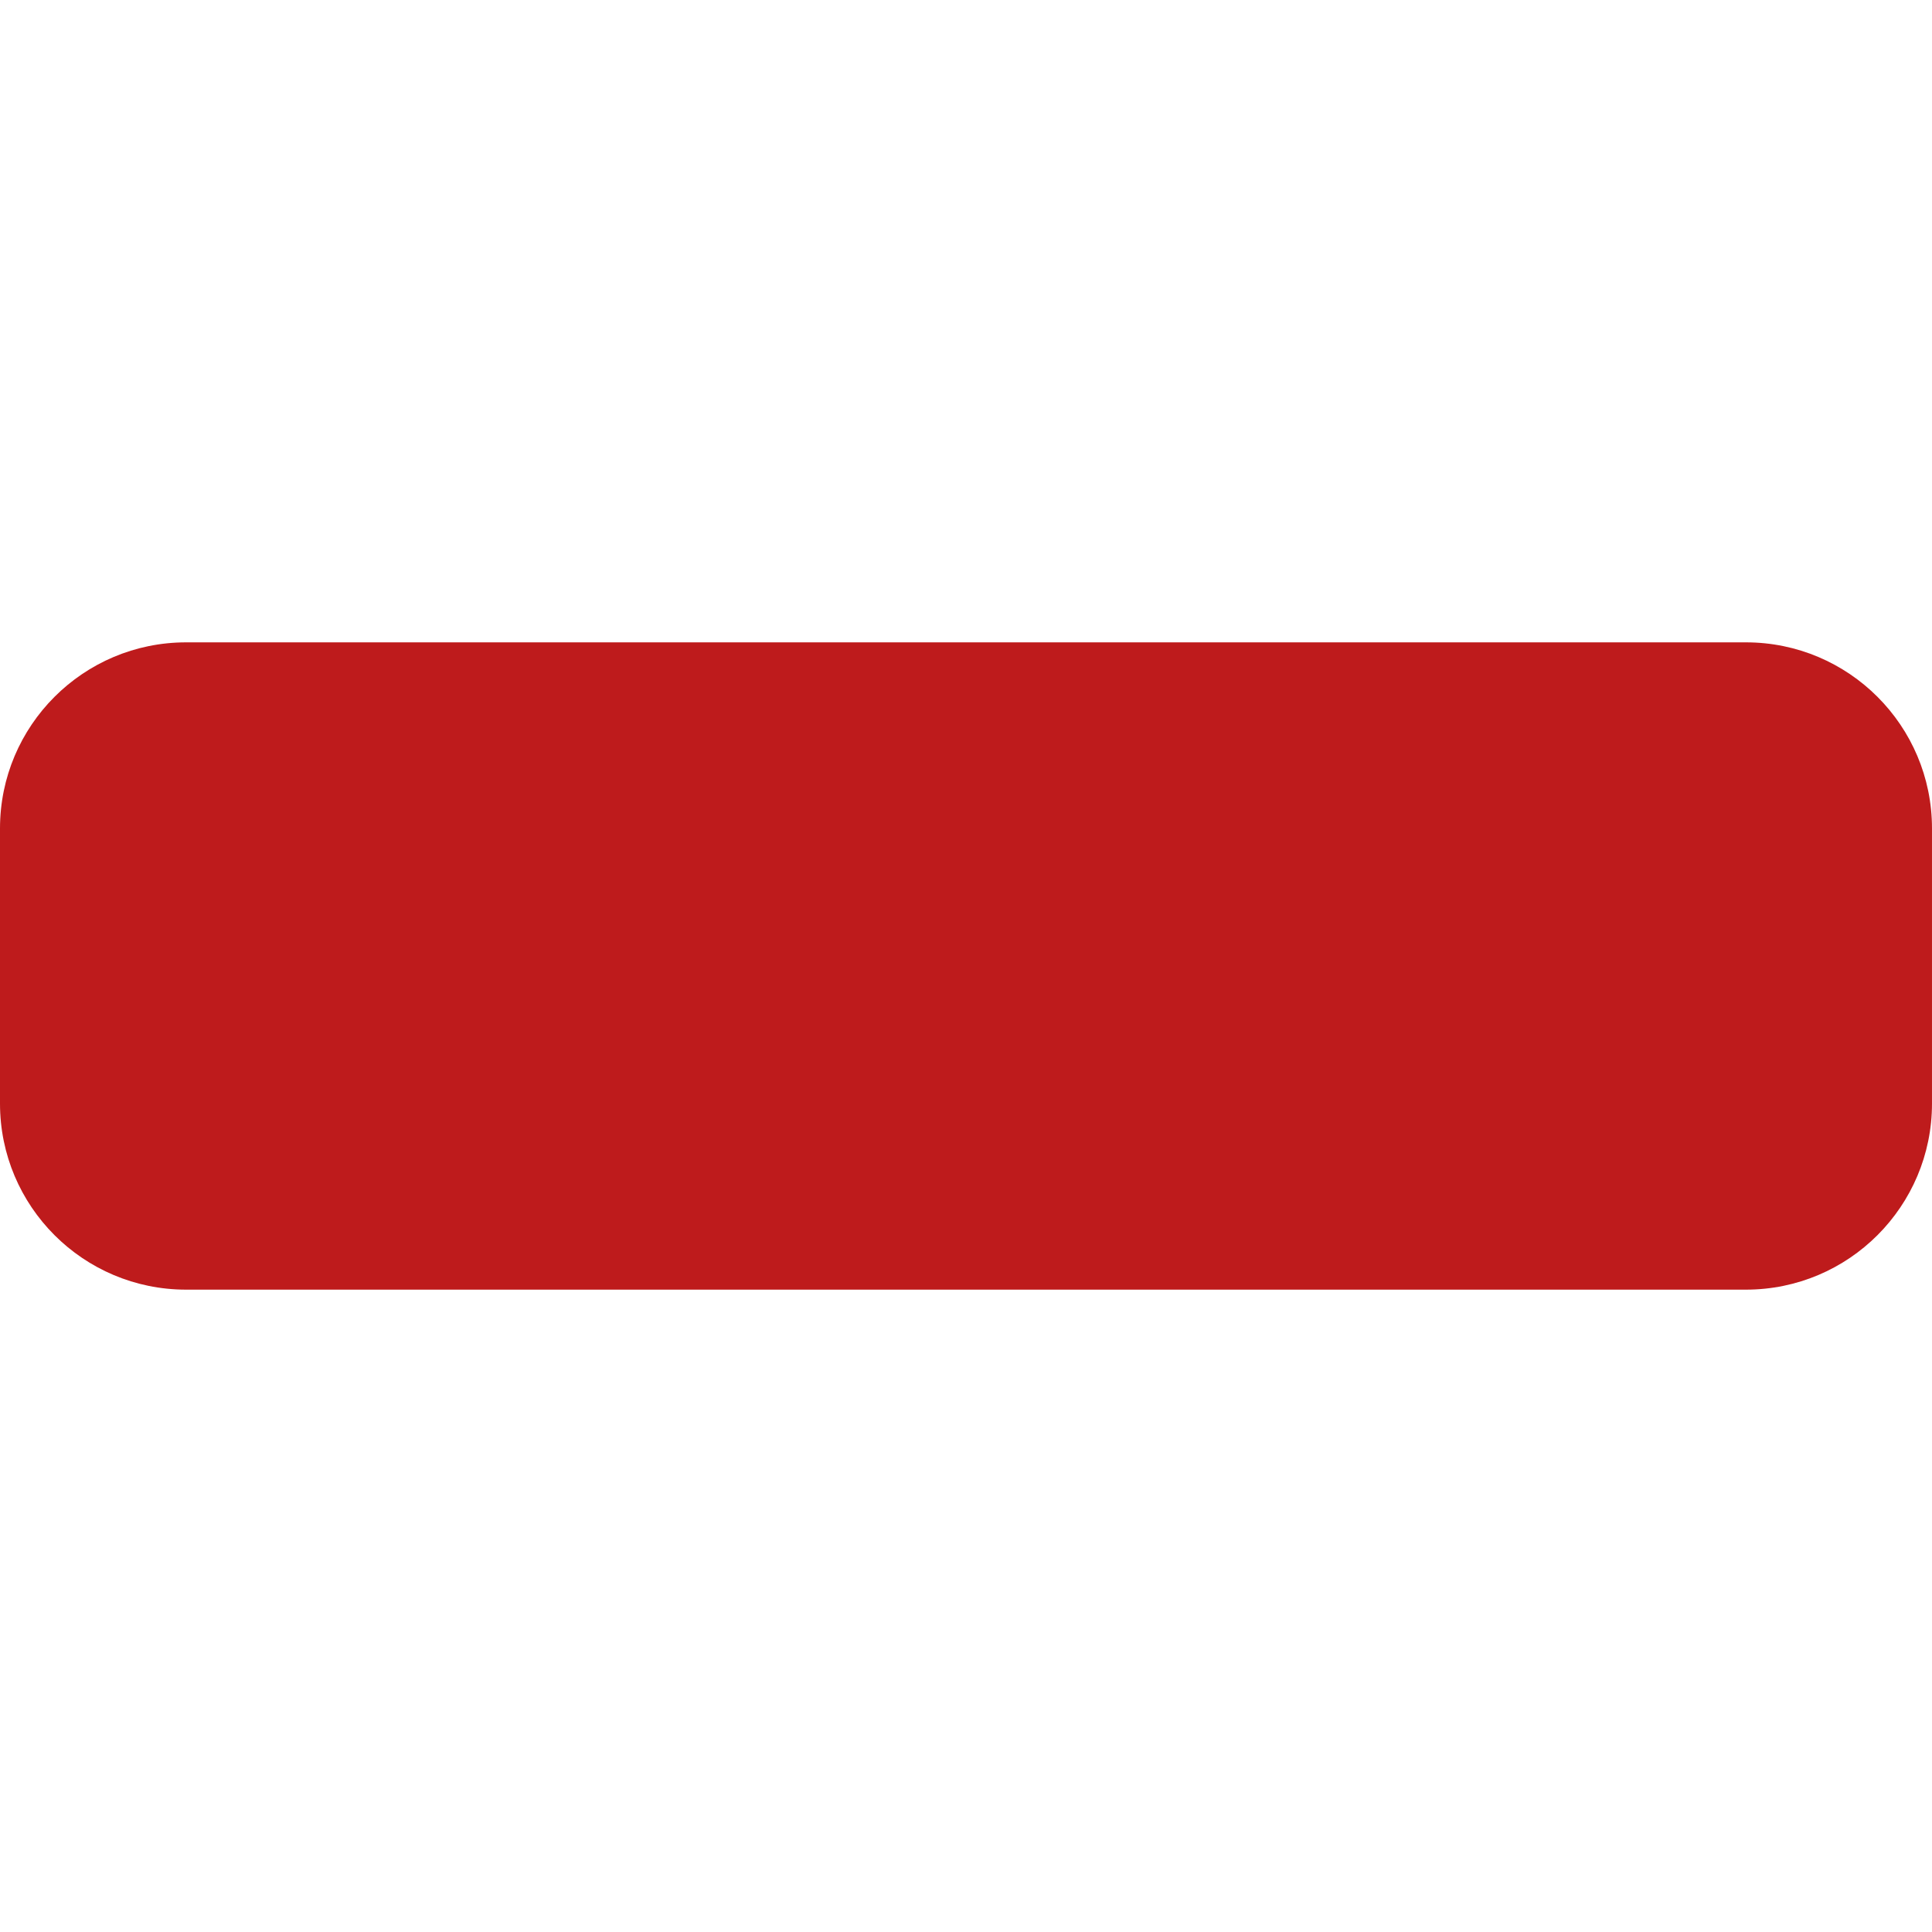
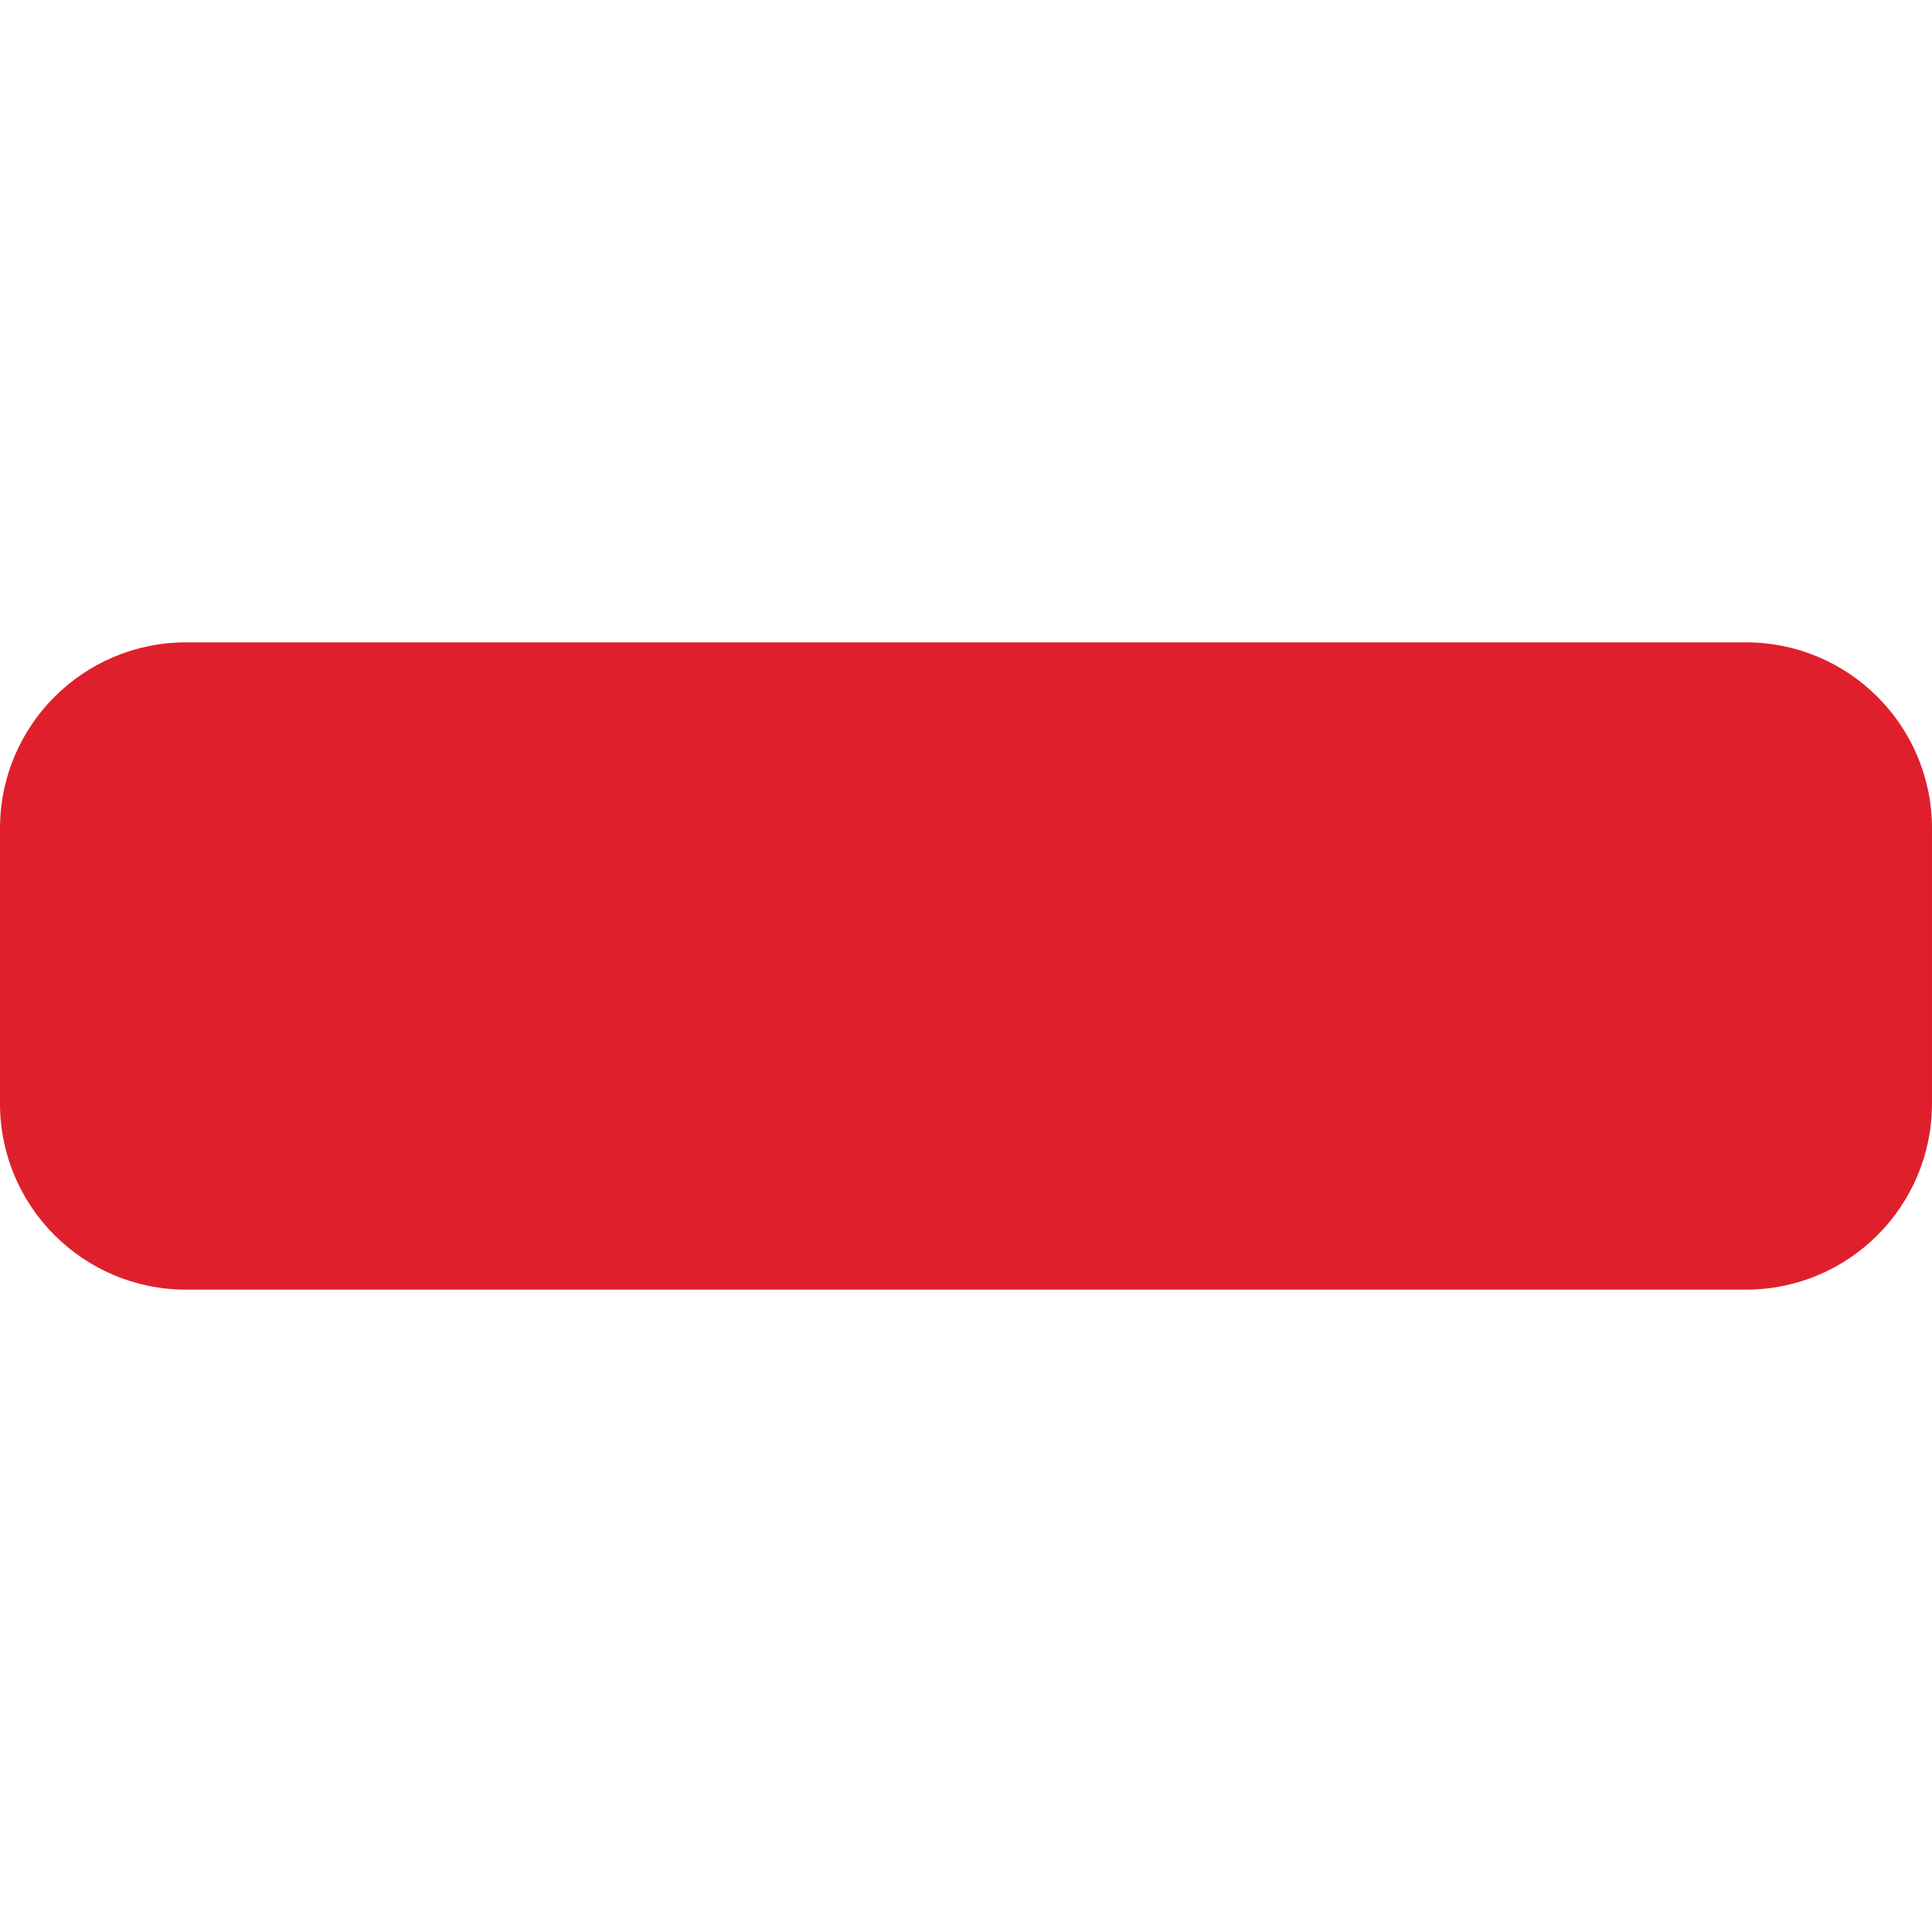
<svg xmlns="http://www.w3.org/2000/svg" version="1.1" x="0px" y="0px" viewBox="0 0 4000 4000" style="enable-background:new 0 0 4000 4000;" xml:space="preserve">
  <style type="text/css">
	.st0{display:none;}
	.st1{display:inline;fill:#E7ECED;}
- 	.st2{display:inline;fill:#be1b1c;}
- 	.st3{display:inline;fill:#a19f97;}
- 	.st4{display:inline;fill:#1e1f1e;}
+ 	.st2{display:inline;fill:#df202c;}
+ 	.st3{display:inline;fill:#cfc7bf;}
+ 	.st4{display:inline;fill:#3e3a38;}
	.st5{display:inline;fill:#366DB6;}
	.st6{display:inline;fill:#F6F6F6;}
	.st7{display:inline;}
- 	.st8{fill:#be1b1c;}
+ 	.st8{fill:#df202c;}
</style>
  <g id="Main" class="st0">
    <path class="st1" d="M1772.9,2255.66l-158.15,158.14l158.15,158.14c26.96,26.97,26.96,70.55,0,97.51   c-13.46,13.45-31.11,20.2-48.76,20.2c-17.66,0-35.32-6.75-48.76-20.2l-206.9-206.9c-26.97-26.96-26.97-70.55,0-97.51l206.9-206.9   c26.9-26.97,70.62-26.97,97.52,0C1799.86,2185.11,1799.86,2228.69,1772.9,2255.66z" />
    <path class="st1" d="M2135.23,2156.84l-137.93,482.75c-8.62,30.34-36.2,50.06-66.27,50.06c-6.28,0-12.62-0.89-18.97-2.61   c-36.62-10.49-57.86-48.69-47.38-85.24l137.93-482.76c10.48-36.62,48.61-57.59,85.24-47.45   C2124.46,2082.08,2145.71,2120.28,2135.23,2156.84z" />
    <path class="st1" d="M2531.51,2462.55l-206.9,206.9c-13.44,13.45-31.1,20.2-48.75,20.2c-17.66,0-35.32-6.75-48.76-20.2   c-26.97-26.97-26.97-70.55,0-97.51l158.14-158.14l-158.14-158.14c-26.97-26.97-26.97-70.56,0-97.52c26.9-26.97,70.61-26.97,97.51,0   l206.9,206.9C2558.48,2392.01,2558.48,2435.59,2531.51,2462.55z" />
    <path class="st1" d="M3152.2,2206.89c-70.9,0-135.45-45.17-155.45-113.17c-20.9-70.97-49.1-112.62-83.86-176.42   c-34-62.41-20.76-140.14,29.52-190.41l111.93-111.93l-255.59-255.58l-111.93,111.93c-50.27,50.27-128,63.51-190.41,29.51   c-63.8-34.76-105.45-62.97-176.41-83.86c-67.93-19.93-113.11-84.48-113.11-155.38v-158.14H1793.1v158.14   c0,70.9-45.17,135.44-113.17,155.44c-70.97,20.9-112.62,49.11-176.42,83.86c-62.41,34-140.14,20.76-190.41-29.51l-111.93-111.93   l-255.59,255.58l111.93,111.93c50.28,50.28,63.52,128,29.52,190.42c-34.76,63.79-62.97,105.44-83.86,176.41   c-19.93,67.93-84.48,113.1-155.38,113.1H689.65v413.8H847.8c70.89,0,135.44,45.17,155.44,113.17   c20.9,70.97,49.1,112.62,83.86,176.41c34,62.42,20.76,140.14-29.52,190.42l-111.93,111.93l255.59,255.58l111.93-111.93   c50.27-50.27,128-63.51,190.41-29.51c63.8,34.76,105.45,62.97,176.42,83.86c67.93,19.93,113.1,84.48,113.1,155.38v158.14h413.79   v-158.14c0-70.9,45.18-135.45,113.18-155.45c70.96-20.89,112.61-49.1,176.41-83.86c62.41-34,140.14-20.75,190.41,29.52   l111.93,111.93l255.59-255.59l-111.93-111.92c-50.27-50.28-63.52-128-29.52-190.42c34.76-63.8,62.97-105.44,83.86-176.41   c19.93-67.93,84.49-113.1,155.38-113.1h158.14v-413.8H3152.2z M2000,3172.41c-418.98,0-758.62-339.64-758.62-758.61   c0-418.98,339.64-758.62,758.62-758.62c418.97,0,758.61,339.64,758.61,758.62C2758.61,2832.77,2418.97,3172.41,2000,3172.41z" />
    <path class="st2" d="M3999.99,653.61v173.98H0v2931.02C0,3891.93,108.07,4000,241.38,4000h3517.23   c133.31,0,241.38-108.07,241.39-241.39V655.17C4000,654.65,4000,654.13,3999.99,653.61z M3310.34,2620.69H3152.2   c-70.89,0-135.45,45.17-155.38,113.1c-20.89,70.97-49.1,112.61-83.86,176.41c-34,62.42-20.75,140.14,29.52,190.42l111.93,111.92   l-255.59,255.59l-111.93-111.93c-50.27-50.27-128-63.52-190.41-29.52c-63.8,34.76-105.45,62.97-176.41,83.86   c-68,20-113.18,84.55-113.18,155.45v158.14H1793.1v-158.14c0-70.9-45.17-135.45-113.1-155.38   c-70.97-20.89-112.62-49.1-176.42-83.86c-62.41-34-140.14-20.76-190.41,29.51l-111.93,111.93l-255.59-255.58l111.93-111.93   c50.28-50.28,63.52-128,29.52-190.42c-34.76-63.79-62.96-105.44-83.86-176.41c-20-68-84.55-113.17-155.44-113.17H689.65v-413.8   h158.14c70.9,0,135.45-45.17,155.38-113.1c20.89-70.97,49.1-112.62,83.86-176.41c34-62.42,20.76-140.14-29.52-190.42   l-111.93-111.93l255.59-255.58l111.93,111.93c50.27,50.27,128,63.51,190.41,29.51c63.8-34.75,105.45-62.96,176.42-83.86   c68-20,113.17-84.54,113.17-155.44v-158.14h413.79v158.14c0,70.9,45.18,135.45,113.11,155.38c70.96,20.89,112.61,49.1,176.41,83.86   c62.41,34,140.14,20.76,190.41-29.51l111.93-111.93l255.59,255.58l-111.93,111.93c-50.28,50.27-63.52,128-29.52,190.41   c34.76,63.8,62.96,105.45,83.86,176.42c20,68,84.55,113.17,155.45,113.17h158.14V2620.69z" />
    <path class="st3" d="M3758.62,0H241.38C108.07,0,0,108.07,0,241.39v586.2h3999.99v-586.2C3999.99,108.07,3891.92,0,3758.62,0z    M551.72,551.72H275.86V275.86h275.86V551.72z M1103.44,551.72H827.58V275.86h275.86V551.72z M1655.17,551.72h-275.86V275.86   h275.86V551.72z" />
    <rect x="275.86" y="275.86" class="st4" width="275.86" height="275.86" />
    <rect x="827.58" y="275.86" class="st4" width="275.86" height="275.86" />
    <rect x="1379.31" y="275.86" class="st4" width="275.86" height="275.86" />
    <path class="st5" d="M1772.9,2255.66l-158.15,158.14l158.15,158.14c26.96,26.97,26.96,70.55,0,97.51   c-13.46,13.45-31.11,20.2-48.76,20.2c-17.66,0-35.32-6.75-48.76-20.2l-206.9-206.9c-26.97-26.96-26.97-70.55,0-97.51l206.9-206.9   c26.9-26.97,70.62-26.97,97.52,0C1799.86,2185.11,1799.86,2228.69,1772.9,2255.66z" />
    <path class="st5" d="M2135.23,2156.84l-137.93,482.75c-8.62,30.34-36.2,50.06-66.27,50.06c-6.28,0-12.62-0.89-18.97-2.61   c-36.62-10.49-57.86-48.69-47.38-85.24l137.93-482.76c10.48-36.62,48.61-57.59,85.24-47.45   C2124.46,2082.08,2145.71,2120.28,2135.23,2156.84z" />
    <path class="st5" d="M2531.51,2365.04c26.97,26.97,26.97,70.55,0,97.51l-206.9,206.9c-13.44,13.45-31.1,20.2-48.75,20.2   c-17.66,0-35.32-6.75-48.76-20.2c-26.97-26.97-26.97-70.55,0-97.51l158.14-158.14l-158.14-158.14c-26.97-26.97-26.97-70.56,0-97.52   c26.9-26.97,70.61-26.97,97.51,0L2531.51,2365.04z" />
    <path class="st6" d="M3152.2,2206.89c-70.9,0-135.45-45.17-155.45-113.17c-20.9-70.97-49.1-112.62-83.86-176.42   c-34-62.41-20.76-140.14,29.52-190.41l111.93-111.93l-255.59-255.58l-111.93,111.93c-50.27,50.27-128,63.51-190.41,29.51   c-63.8-34.76-105.45-62.97-176.41-83.86c-67.93-19.93-113.11-84.48-113.11-155.38v-158.14H1793.1v158.14   c0,70.9-45.17,135.44-113.17,155.44c-70.97,20.9-112.62,49.11-176.42,83.86c-62.41,34-140.14,20.76-190.41-29.51l-111.93-111.93   l-255.59,255.58l111.93,111.93c50.28,50.28,63.52,128,29.52,190.42c-34.76,63.79-62.97,105.44-83.86,176.41   c-19.93,67.93-84.48,113.1-155.38,113.1H689.65v413.8H847.8c70.89,0,135.44,45.17,155.44,113.17   c20.9,70.97,49.1,112.62,83.86,176.41c34,62.42,20.76,140.14-29.52,190.42l-111.93,111.93l255.59,255.58l111.93-111.93   c50.27-50.27,128-63.51,190.41-29.51c63.8,34.76,105.45,62.97,176.42,83.86c67.93,19.93,113.1,84.48,113.1,155.38v158.14h413.79   v-158.14c0-70.9,45.18-135.45,113.18-155.45c70.96-20.89,112.61-49.1,176.41-83.86c62.41-34,140.14-20.75,190.41,29.52   l111.93,111.93l255.59-255.59l-111.93-111.92c-50.27-50.28-63.52-128-29.52-190.42c34.76-63.8,62.97-105.44,83.86-176.41   c19.93-67.93,84.49-113.1,155.38-113.1h158.14v-413.8H3152.2z M2000,3172.41c-418.98,0-758.62-339.64-758.62-758.61   c0-418.98,339.64-758.62,758.62-758.62c418.97,0,758.61,339.64,758.61,758.62C2758.61,2832.77,2418.97,3172.41,2000,3172.41z" />
    <path class="st3" d="M2000,1655.18c-418.98,0-758.62,339.64-758.62,758.62c0,418.97,339.64,758.61,758.62,758.61   c418.97,0,758.61-339.64,758.61-758.61C2758.61,1994.82,2418.97,1655.18,2000,1655.18z M1772.9,2571.94   c26.96,26.97,26.96,70.55,0,97.51c-13.46,13.45-31.11,20.2-48.76,20.2c-17.66,0-35.32-6.75-48.76-20.2l-206.9-206.9   c-26.97-26.96-26.97-70.55,0-97.51l206.9-206.9c26.9-26.97,70.62-26.97,97.52,0c26.96,26.97,26.96,70.55,0,97.52l-158.15,158.14   L1772.9,2571.94z M2135.23,2156.84l-137.93,482.75c-8.62,30.34-36.2,50.06-66.27,50.06c-6.28,0-12.62-0.89-18.97-2.61   c-36.62-10.49-57.86-48.69-47.38-85.24l137.93-482.76c10.48-36.62,48.61-57.59,85.24-47.45   C2124.46,2082.08,2145.71,2120.28,2135.23,2156.84z M2531.51,2462.55l-206.9,206.9c-13.44,13.45-31.1,20.2-48.75,20.2   c-17.66,0-35.32-6.75-48.76-20.2c-26.97-26.97-26.97-70.55,0-97.51l158.14-158.14l-158.14-158.14c-26.97-26.97-26.97-70.56,0-97.52   c26.9-26.97,70.61-26.97,97.51,0l206.9,206.9C2558.48,2392.01,2558.48,2435.59,2531.51,2462.55z" />
    <path class="st4" d="M1772.9,2255.66l-158.15,158.14l158.15,158.14c26.96,26.97,26.96,70.55,0,97.51   c-13.46,13.45-31.11,20.2-48.76,20.2c-17.66,0-35.32-6.75-48.76-20.2l-206.9-206.9c-26.97-26.96-26.97-70.55,0-97.51l206.9-206.9   c26.9-26.97,70.62-26.97,97.52,0C1799.86,2185.11,1799.86,2228.69,1772.9,2255.66z" />
    <path class="st4" d="M2135.23,2156.84l-137.93,482.75c-8.62,30.34-36.2,50.06-66.27,50.06c-6.28,0-12.62-0.89-18.97-2.61   c-36.62-10.49-57.86-48.69-47.38-85.24l137.93-482.76c10.48-36.62,48.61-57.59,85.24-47.45   C2124.46,2082.08,2145.71,2120.28,2135.23,2156.84z" />
    <path class="st4" d="M2531.51,2462.55l-206.9,206.9c-13.44,13.45-31.1,20.2-48.75,20.2c-17.66,0-35.32-6.75-48.76-20.2   c-26.97-26.97-26.97-70.55,0-97.51l158.14-158.14l-158.14-158.14c-26.97-26.97-26.97-70.56,0-97.52c26.9-26.97,70.61-26.97,97.51,0   l206.9,206.9C2558.48,2392.01,2558.48,2435.59,2531.51,2462.55z" />
  </g>
  <g id="Quitter" class="st0">
    <g class="st7">
      <path class="st8" d="M3887.46,1174.77c70.65-66,111.26-158.28,112.52-254.96c1.01-96.8-37.84-189.83-107.11-257.47l-480.5-469.81    c-67.26-65.75-157.9-102.08-252.19-100.95c-94.04,1.13-183.67,39.48-249.17,106.86l-904.79,927.42l-892.1-929.31    c-70.28-73.29-166.58-115.54-268.03-117.55c-101.45-2.14-199.64,36.33-272.68,106.61l-464.53,446.3    C38.97,698.92-0.25,791.45,0,888.38c0.25,96.8,39.98,189.21,110.13,255.96l973.81,926.29l-862.18,883.55    c-131.5,134.64-134.64,348.74-7.29,487.66l335.67,364.71c63.99,69.9,153.12,110.76,247.67,114.28    c94.41,3.52,186.44-30.68,255.46-95.42l945.65-884.43l922.65,877.51c68.52,65.25,159.91,100.2,254.45,97.05    c94.54-2.64,183.93-43.25,248.8-112.52l338.31-361.69c128.48-137.91,127.48-352.01-2.89-487.79l-839.8-875.5L3887.46,1174.77z" />
    </g>
  </g>
  <g id="Reduire">
    <path class="st8" d="M0,2284.82v-569.64c0-212.78,172.49-385.26,385.26-385.26h3229.47c212.78,0,385.26,172.49,385.26,385.26   v569.64c0,212.78-172.49,385.26-385.26,385.26H385.26C172.49,2670.08,0,2497.59,0,2284.82z" />
  </g>
  <g id="Agrandir" class="st0">
    <g class="st7">
      <path class="st8" d="M3300,700v2600H700V700H3300 M3614.73,0H385.27C172.49,0,0,172.49,0,385.27v3229.47    C0,3827.51,172.49,4000,385.27,4000h3229.47c212.78,0,385.27-172.49,385.27-385.27V385.27C4000,172.49,3827.51,0,3614.73,0    L3614.73,0z" />
    </g>
  </g>
</svg>
